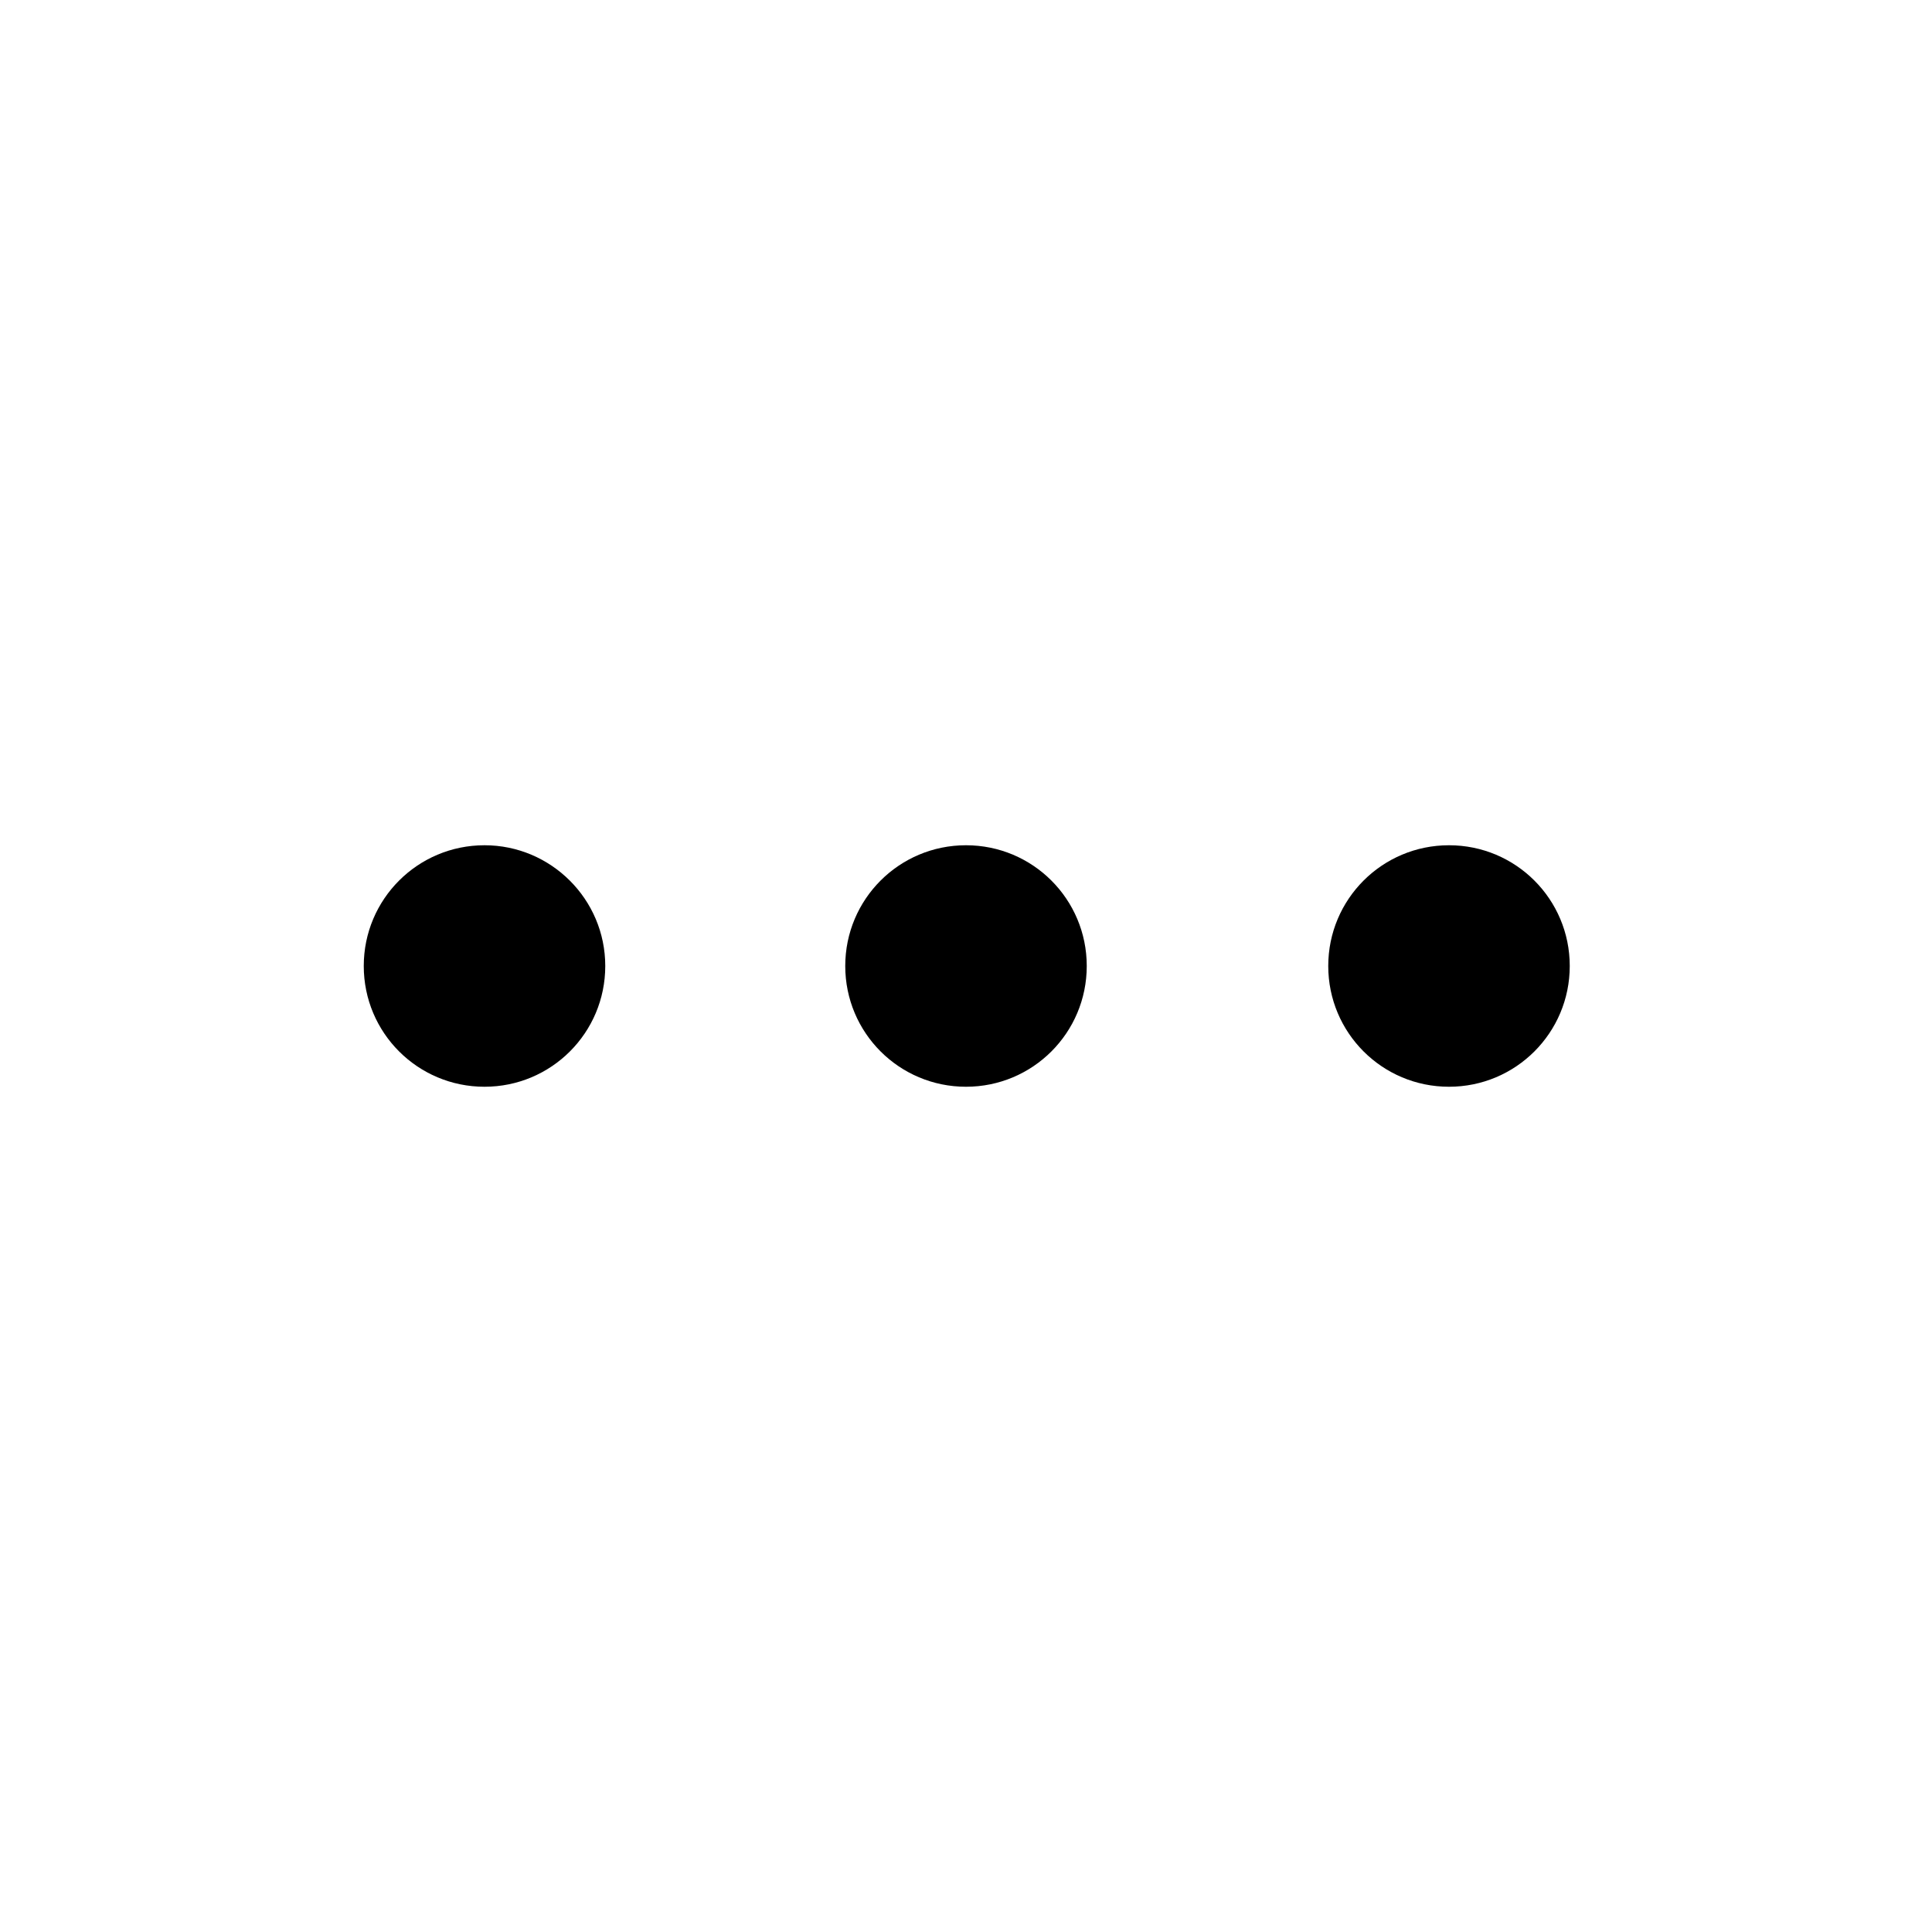
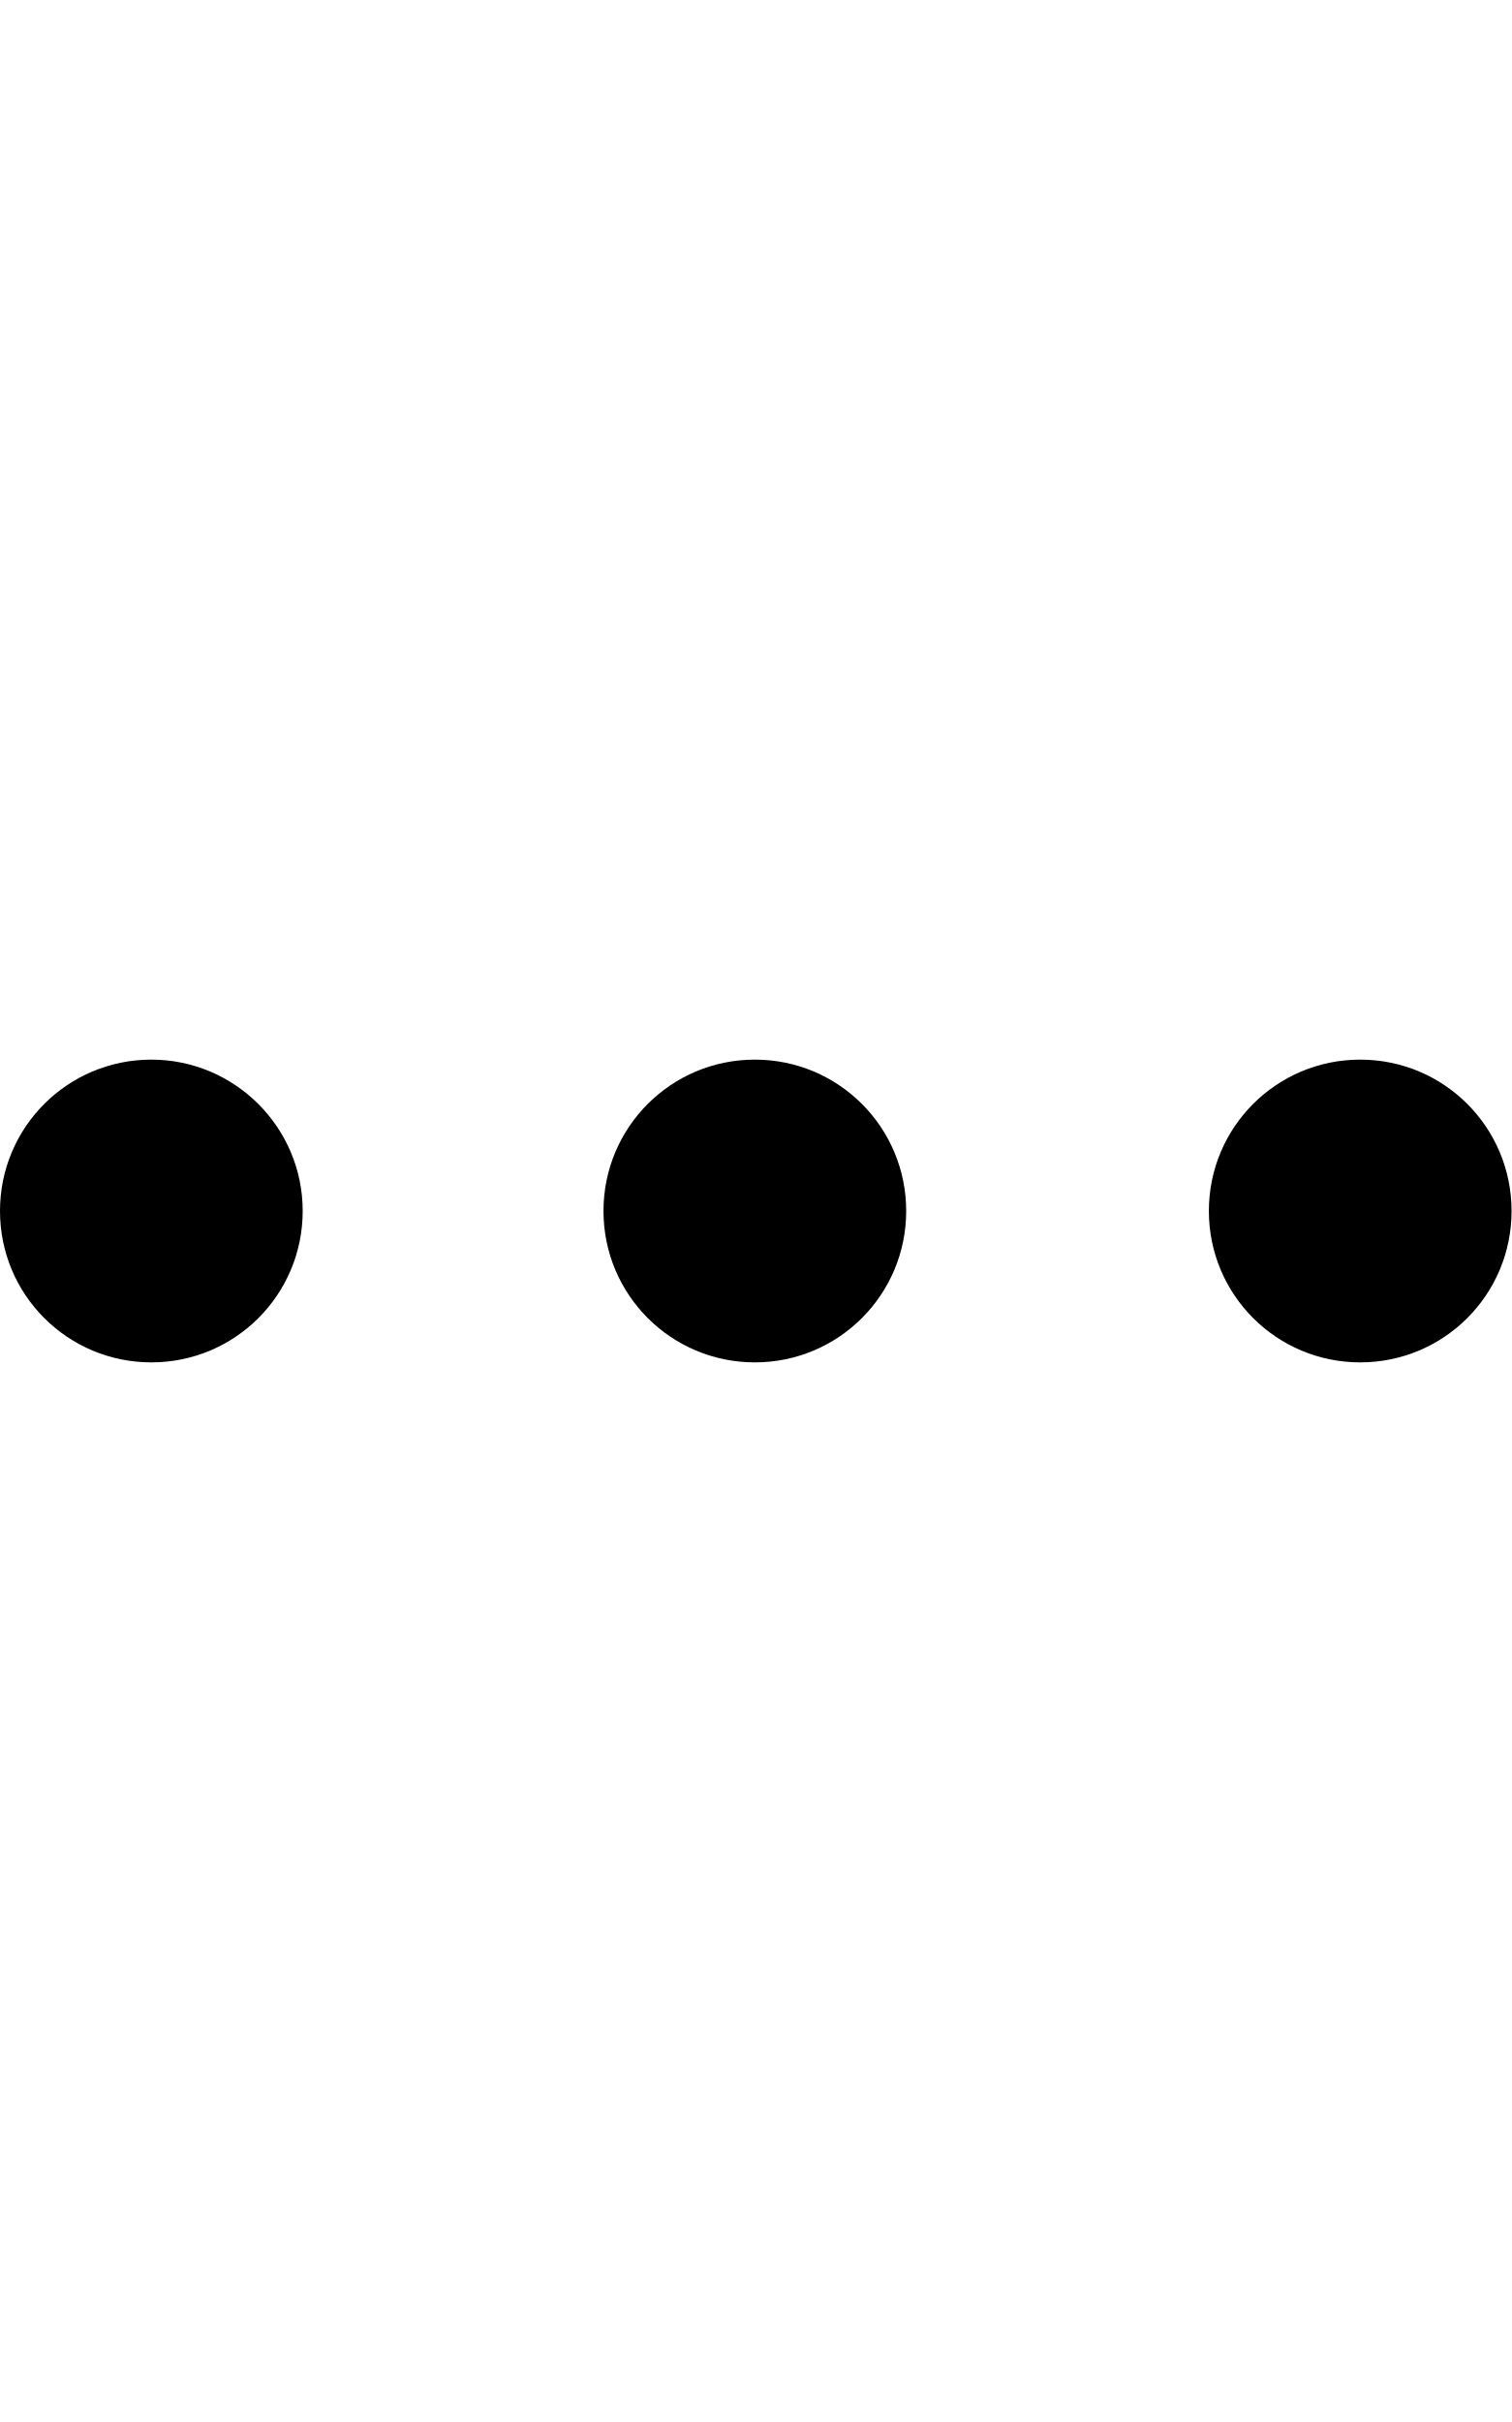
- <svg xmlns="http://www.w3.org/2000/svg" version="1.1" id="Layer_1" x="0px" y="0px" width="512px" height="512px" viewBox="0 0 512 512" style="enable-background:new 0 0 512 512;" xml:space="preserve">
+ <svg xmlns="http://www.w3.org/2000/svg" version="1.1" id="Layer_1" x="0px" y="0px" width="319.6px" height="512px" viewBox="96.4 0 319.6 512" enable-background="new 96.4 0 319.6 512" xml:space="preserve">
  <g>
-     <path d="M256,224c-17.7,0-32,14.3-32,32s14.3,32,32,32c17.7,0,32-14.3,32-32S273.7,224,256,224L256,224z" />
+     <path d="M256,224c-17.7,0-32,14.3-32,32s14.3,32,32,32s32-14.3,32-32S273.7,224,256,224L256,224z" />
    <path d="M128.4,224c-17.7,0-32,14.3-32,32s14.3,32,32,32c17.7,0,32-14.3,32-32S146,224,128.4,224L128.4,224z" />
    <path d="M384,224c-17.7,0-32,14.3-32,32s14.3,32,32,32s32-14.3,32-32S401.7,224,384,224L384,224z" />
  </g>
</svg>
